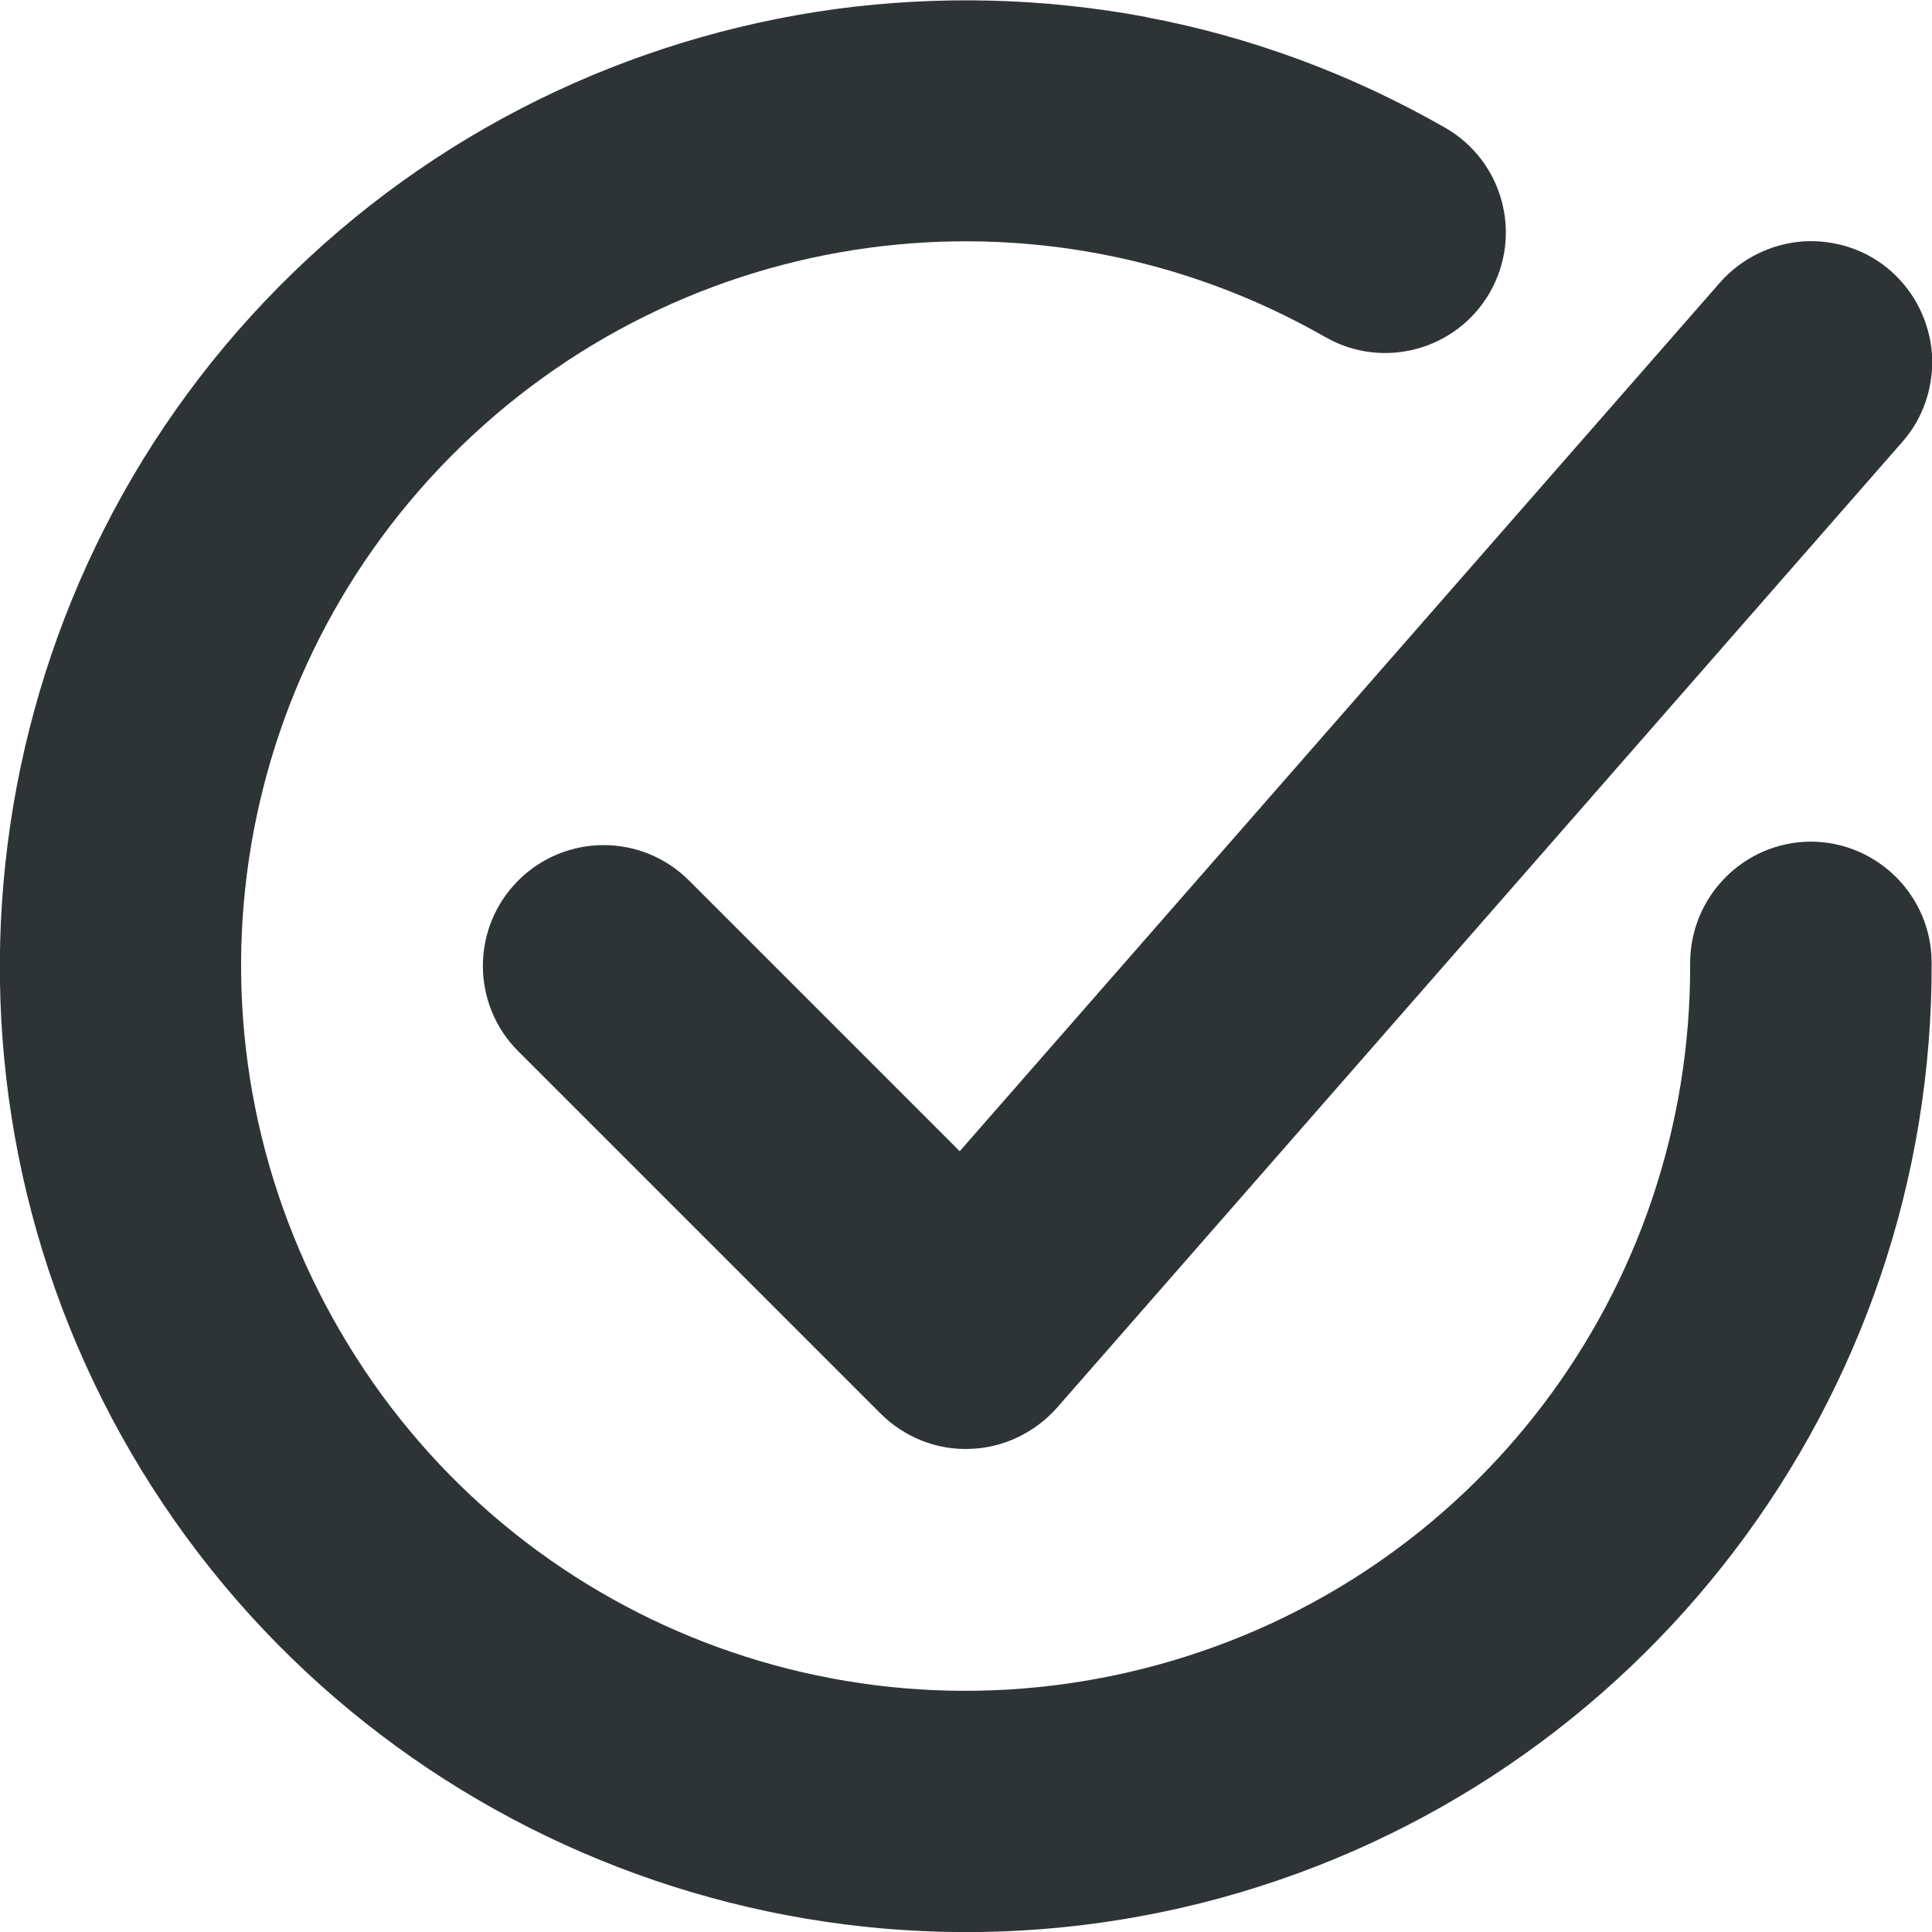
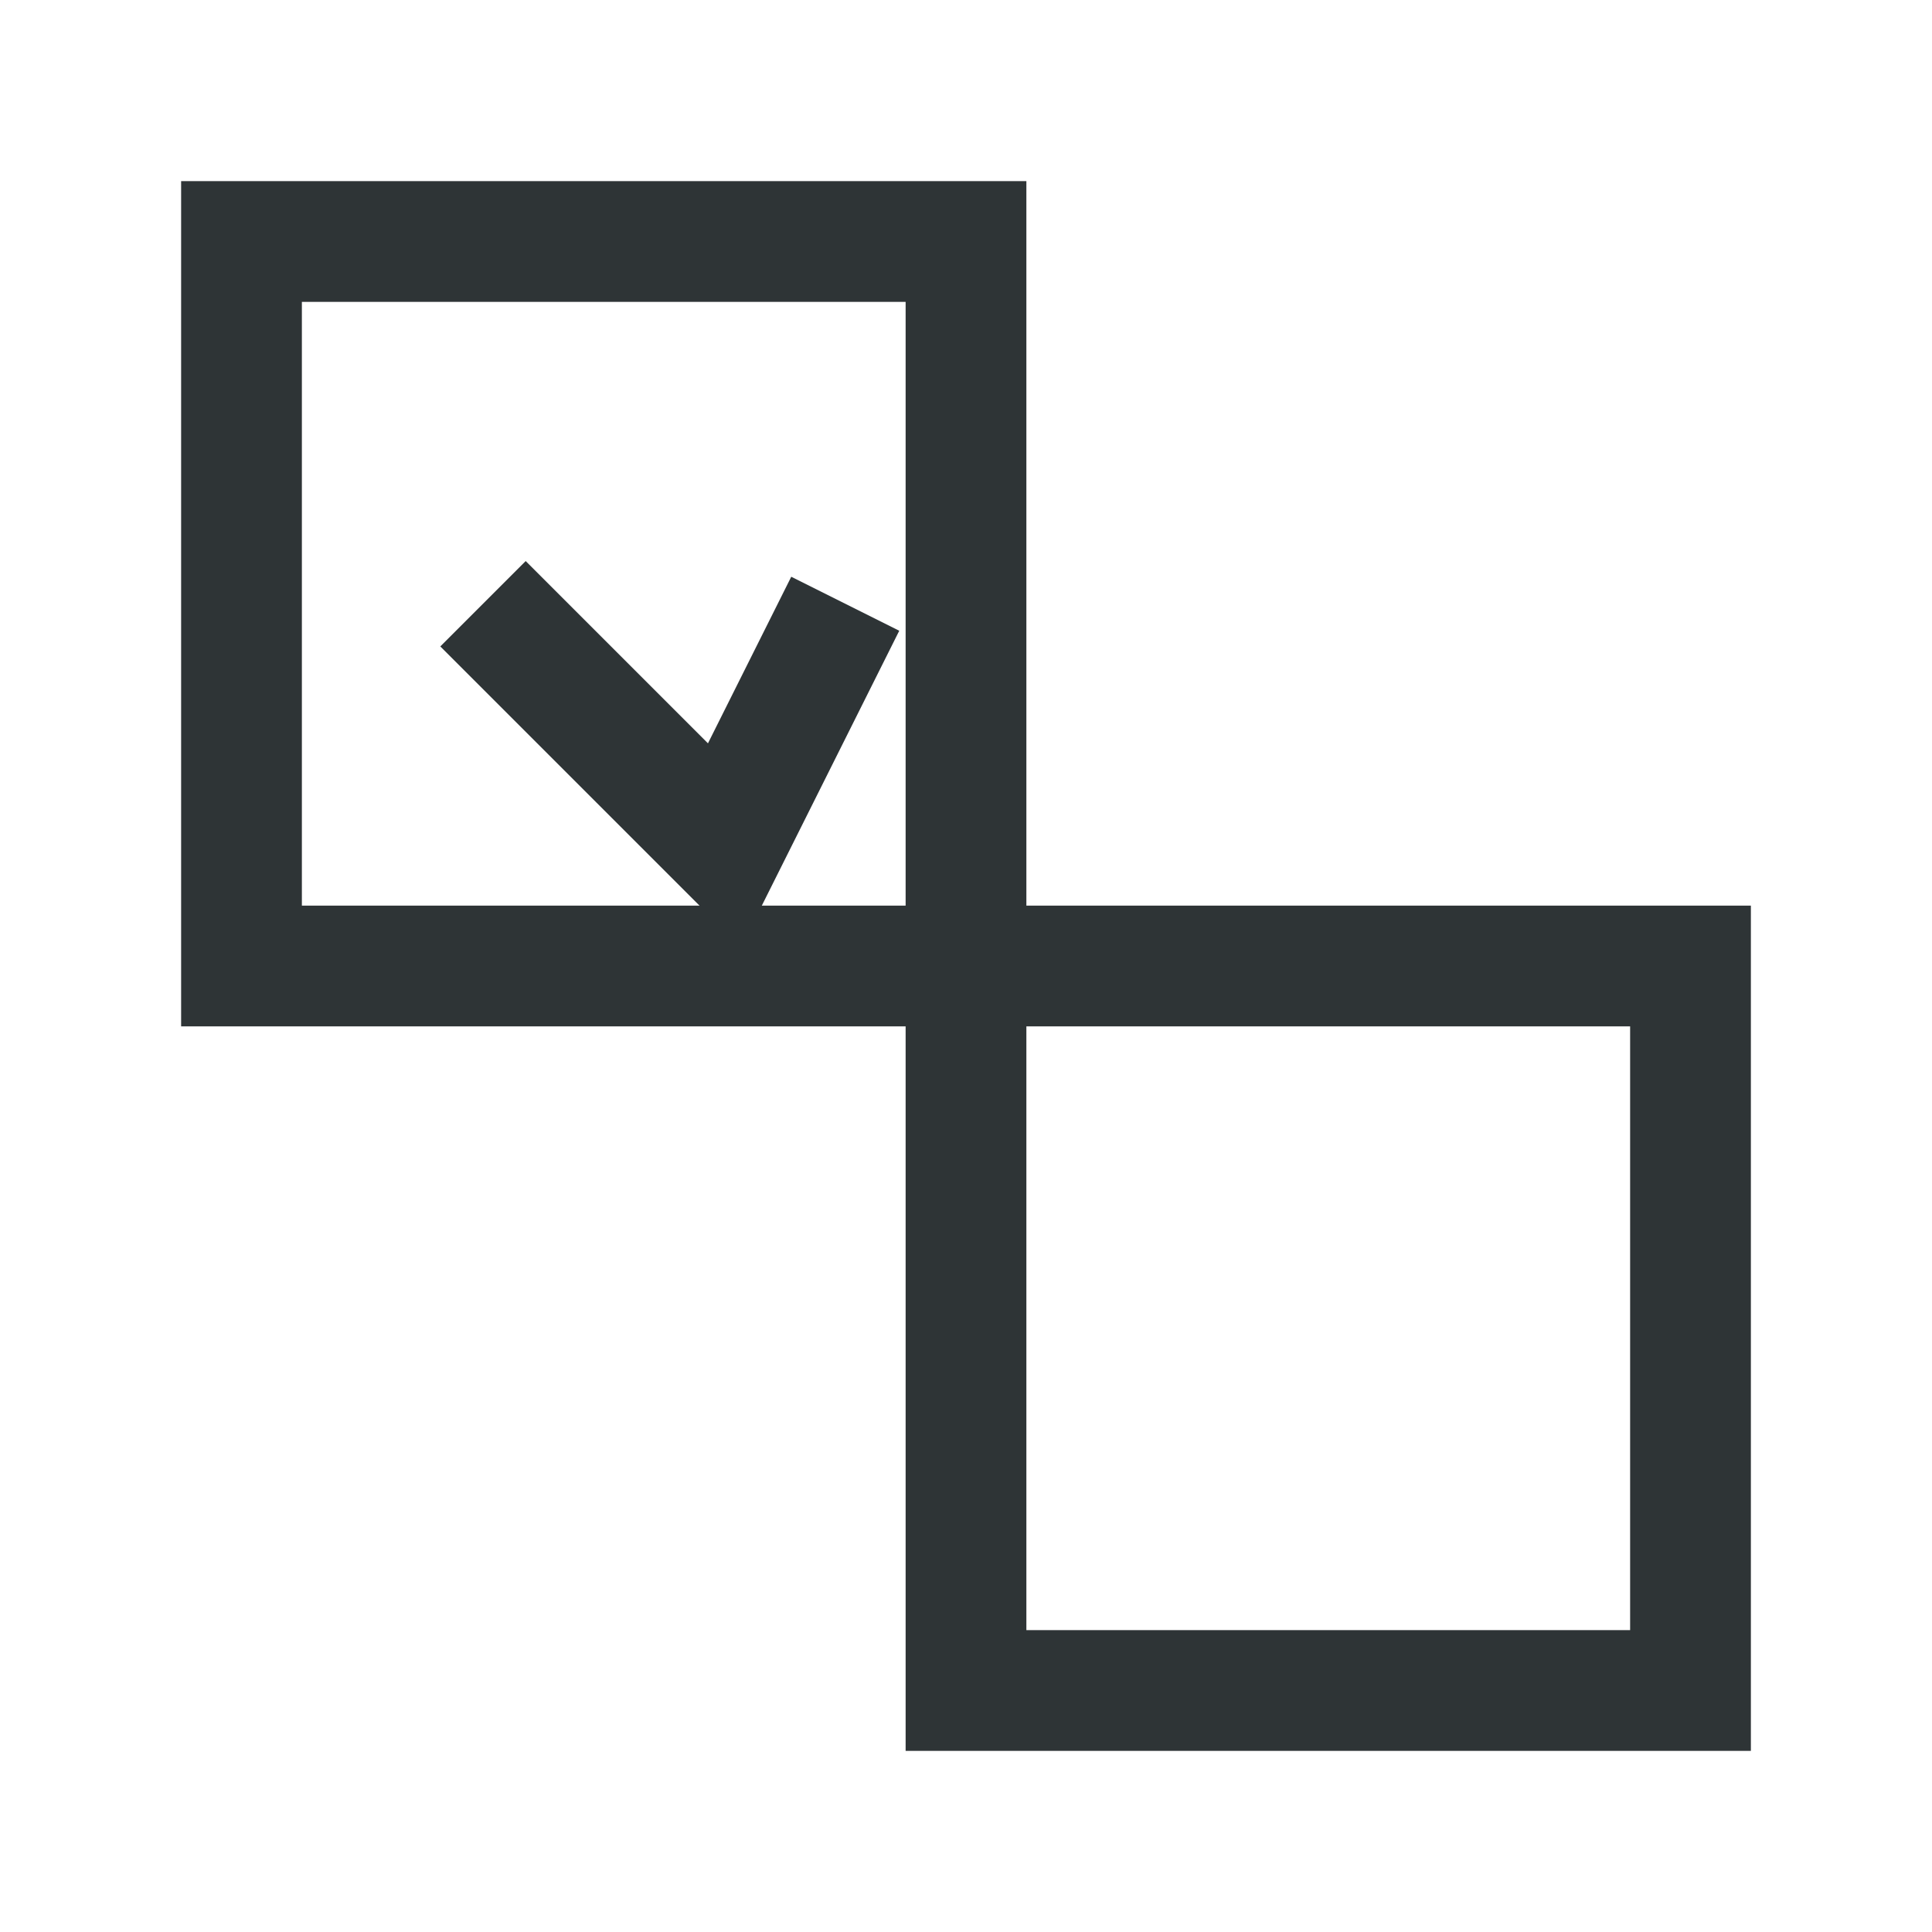
- <svg xmlns="http://www.w3.org/2000/svg" height="16px" viewBox="0 0 16 16" width="16px">
-   <g fill="#2e3436">
-     <path d="m 9.492 0.141 c -0.852 -0.16 -1.723 -0.18 -2.574 -0.066 c -1.703 0.234 -3.328 1.008 -4.602 2.293 c -2.547 2.566 -3.051 6.543 -1.23 9.664 c 1.824 3.125 5.527 4.637 9.016 3.688 c 3.492 -0.953 5.91 -4.137 5.895 -7.754 c -0.004 -0.551 -0.453 -0.996 -1.004 -0.996 c -0.551 0.004 -0.996 0.453 -0.996 1.008 c 0.012 2.719 -1.793 5.098 -4.418 5.812 c -2.625 0.715 -5.395 -0.414 -6.762 -2.766 c -1.371 -2.352 -0.996 -5.316 0.918 -7.246 c 1.918 -1.934 4.879 -2.336 7.238 -0.988 c 0.48 0.277 1.094 0.109 1.367 -0.371 c 0.273 -0.48 0.105 -1.09 -0.375 -1.363 c -0.785 -0.449 -1.621 -0.754 -2.473 -0.914 z m 0 0" />
-     <path d="m 15.754 3.66 c 0.176 -0.199 0.262 -0.461 0.246 -0.727 c -0.02 -0.266 -0.141 -0.512 -0.34 -0.688 c -0.199 -0.176 -0.461 -0.262 -0.727 -0.246 c -0.266 0.02 -0.512 0.141 -0.688 0.34 l -6.297 7.195 l -2.242 -2.242 c -0.391 -0.391 -1.023 -0.391 -1.414 0 c -0.188 0.188 -0.293 0.441 -0.293 0.707 s 0.105 0.52 0.293 0.707 l 3 3 c 0.195 0.195 0.465 0.305 0.742 0.293 c 0.273 -0.008 0.535 -0.133 0.719 -0.34 z m 0 0" />
-   </g>
+ <svg xmlns="http://www.w3.org/2000/svg" width="16" height="16" viewBox="0 0 16 16">
+   <rect x="2" y="2" width="6" height="6" stroke="#2e3436" stroke-width="1" fill="none" />
+   <rect x="8" y="8" width="6" height="6" stroke="#2e3436" stroke-width="1" fill="none" />
+   <path d="M4 5l2 2l1-2" stroke="#2e3436" stroke-width="1" fill="none" />
</svg>
